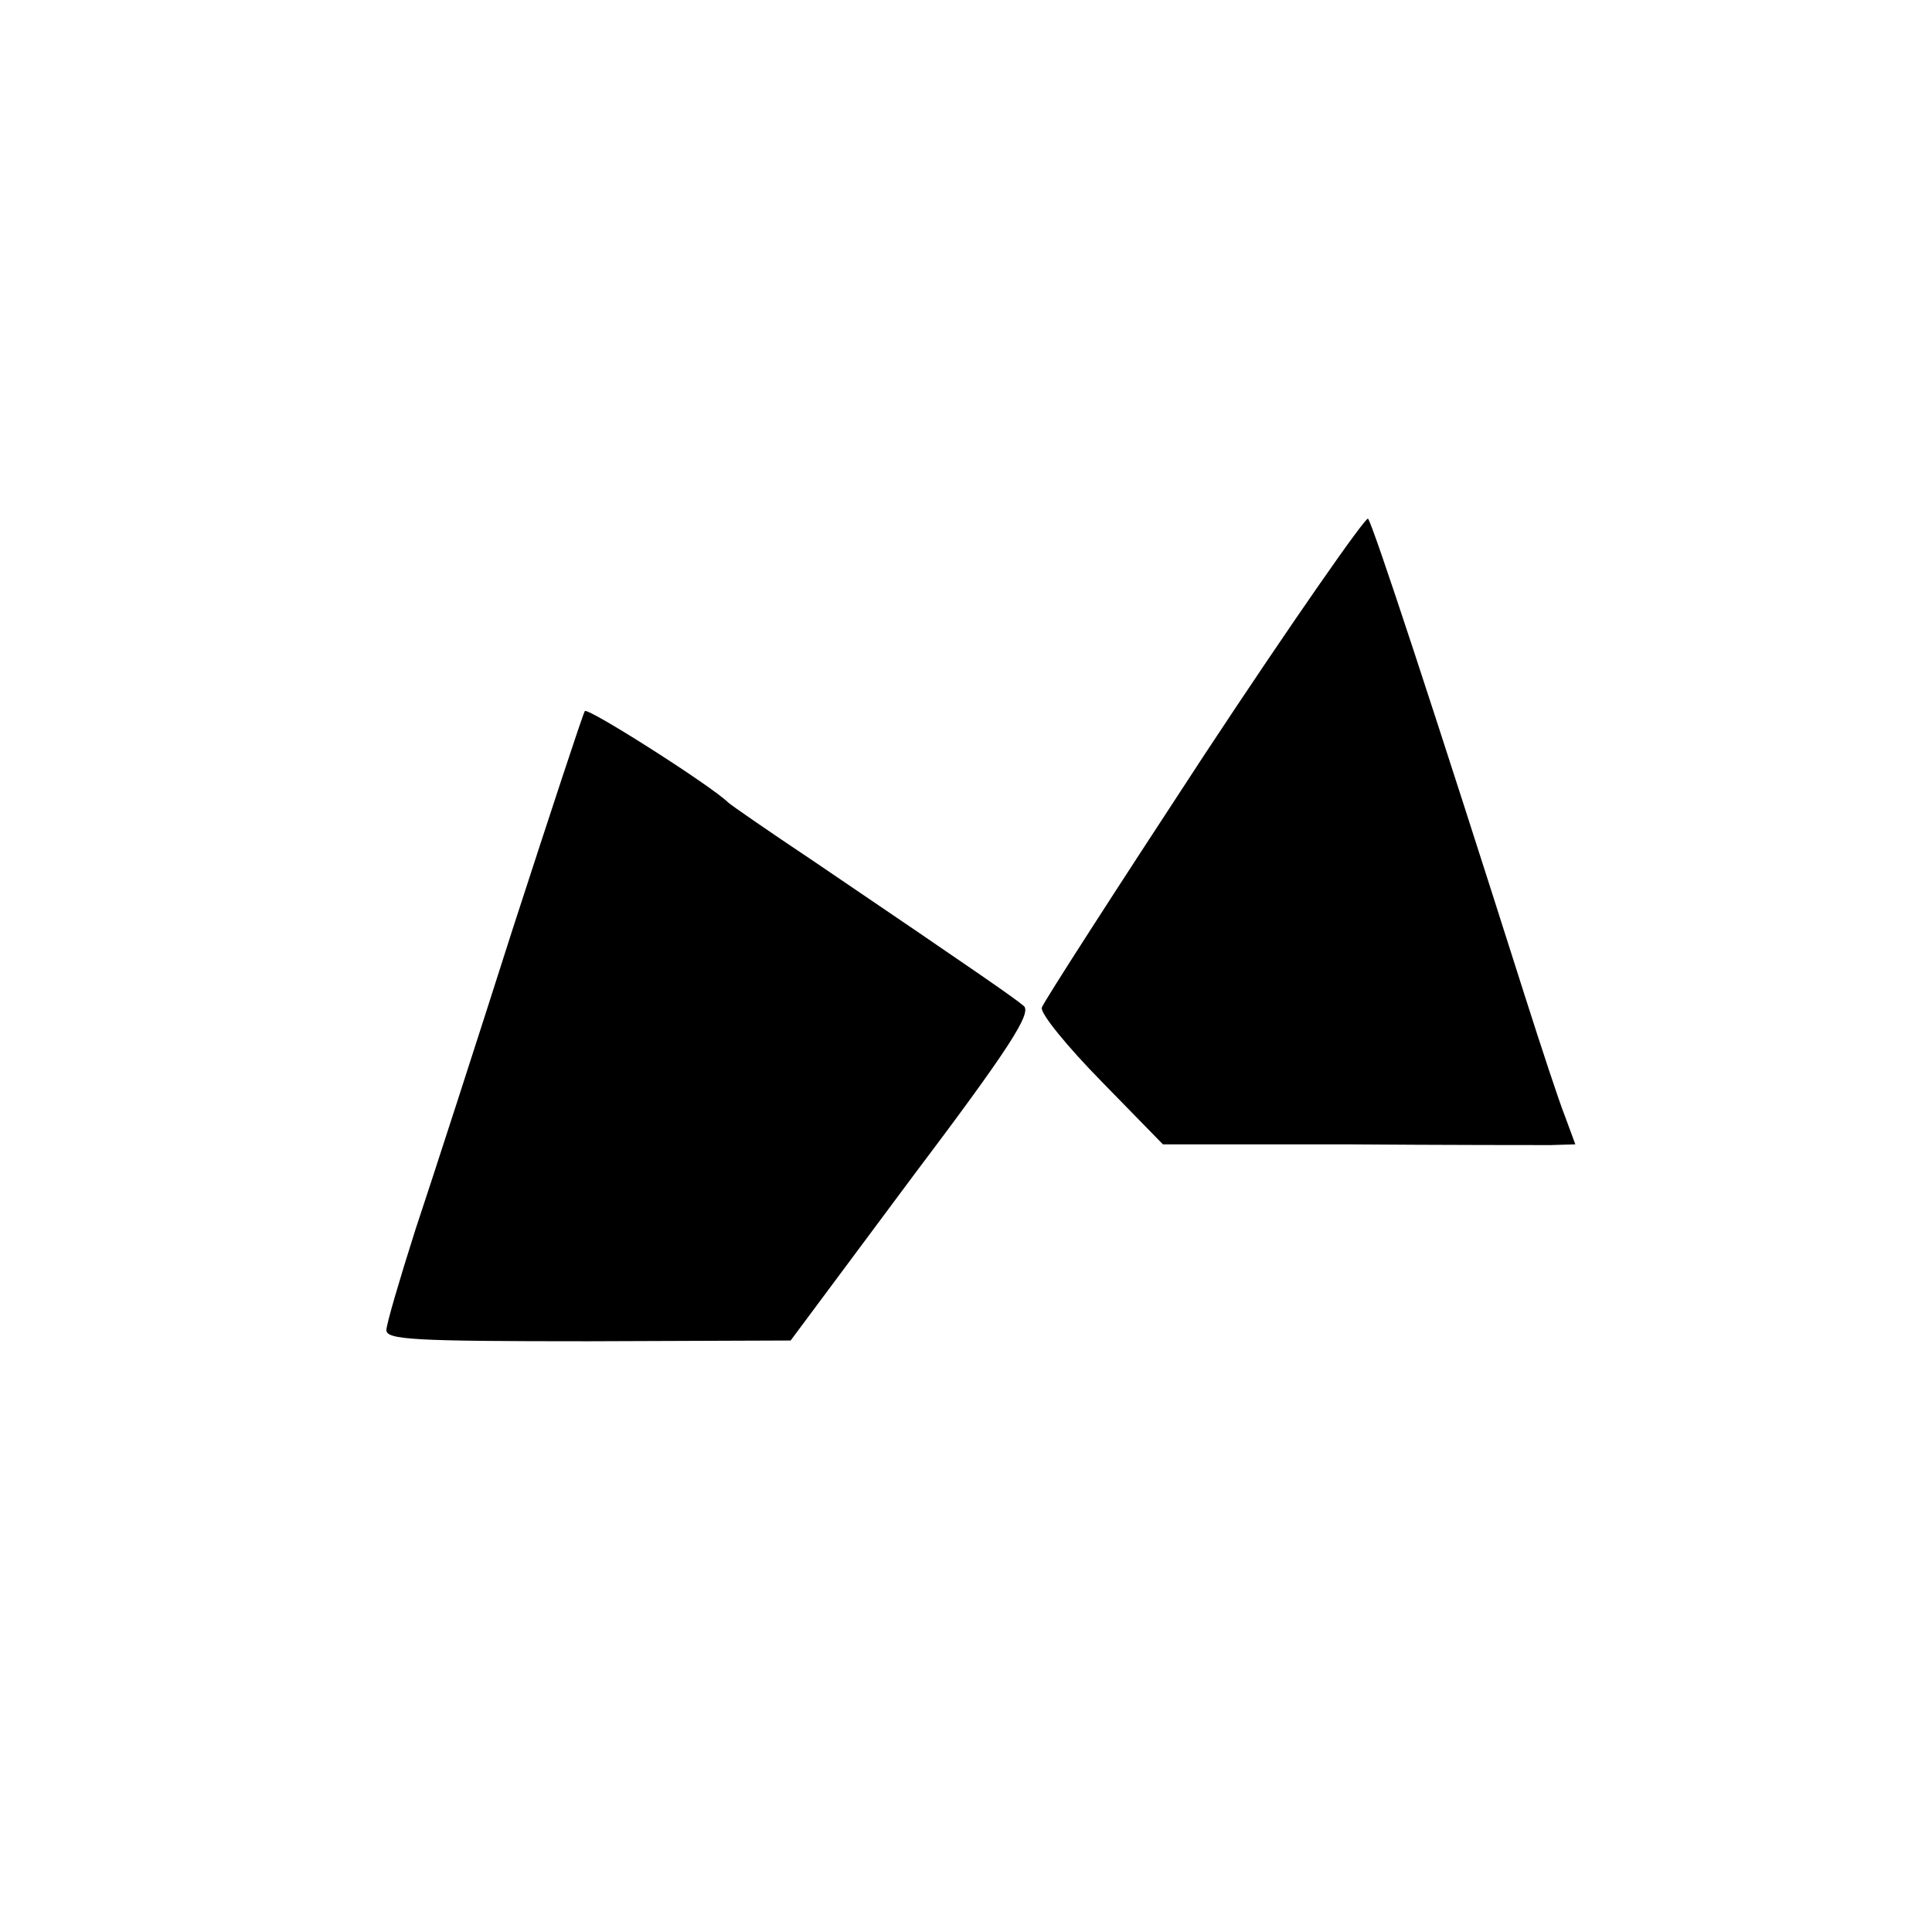
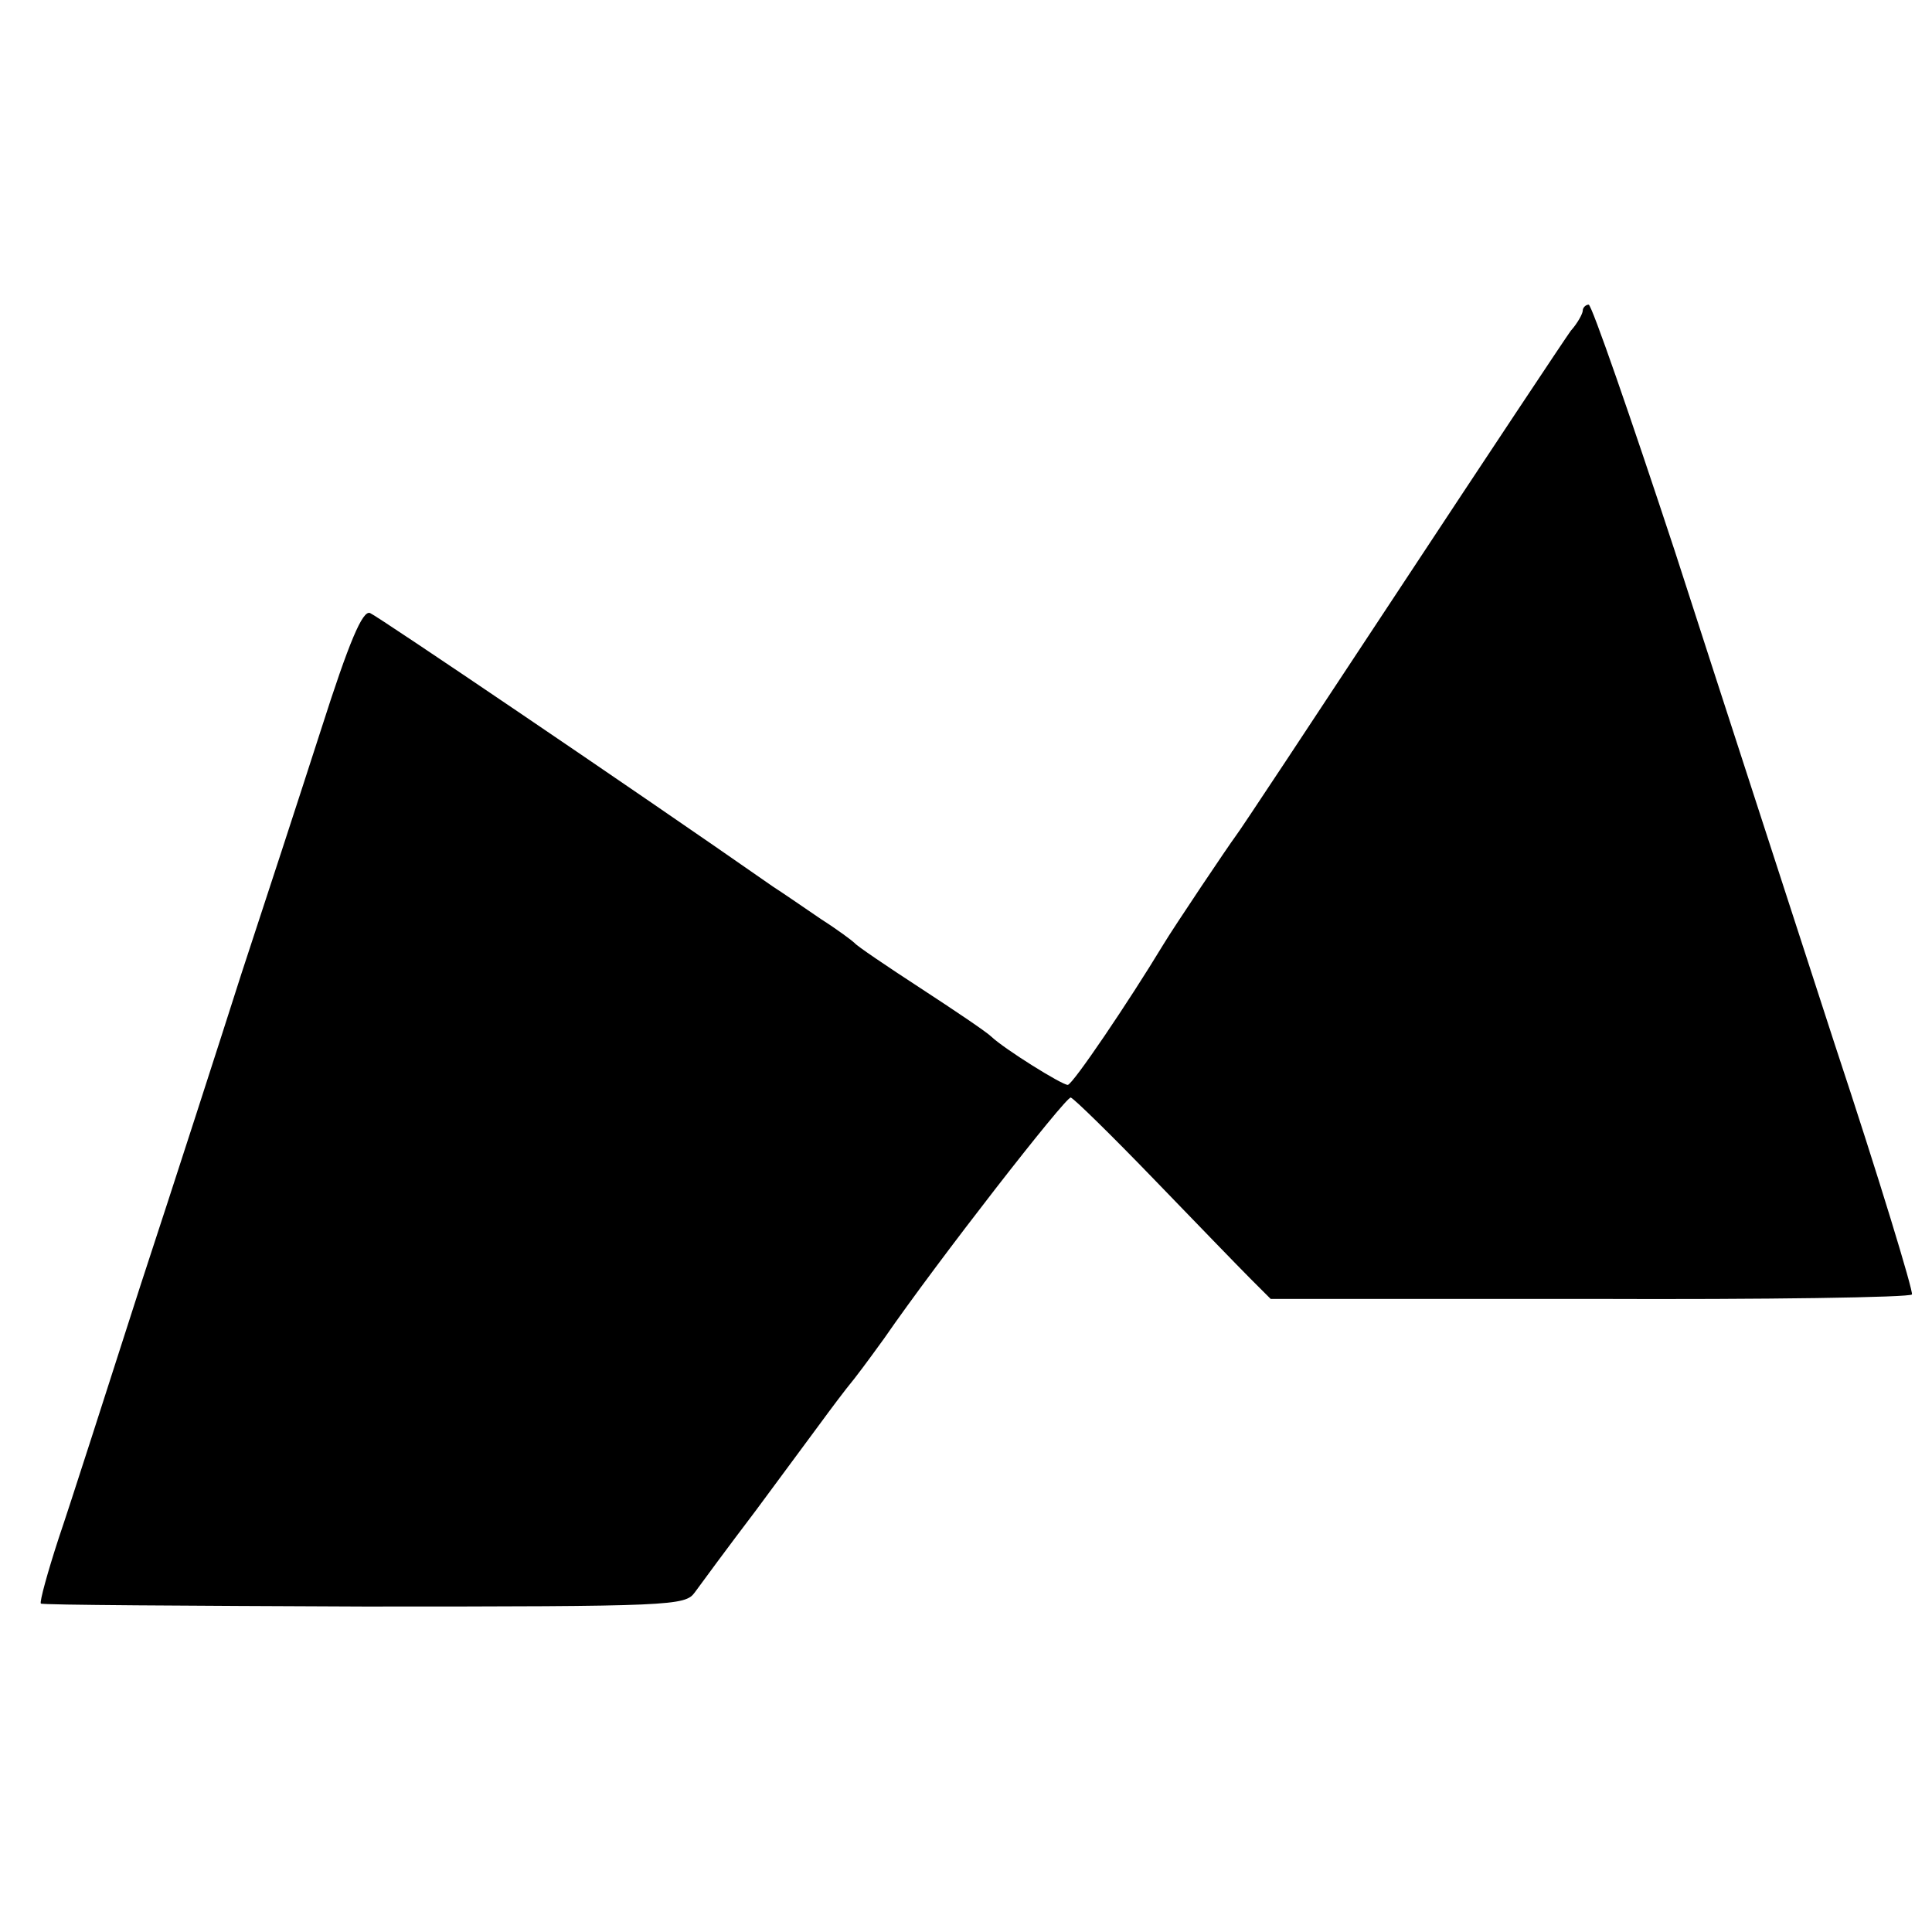
<svg xmlns="http://www.w3.org/2000/svg" version="1.0" width="260pt" height="260pt" viewBox="0 0 260 260" preserveAspectRatio="xMidYMid meet">
  <g transform="translate(0,260) scale(0.1,-0.1)" fill="#000000" stroke="none">
-     <path d="M1620 1583 c-118 -180 -216 -332 -218 -339 -2 -8 34 -52 80 -99 l83 -85 245 0 c135 -1 260 -1 277 -1 l33 1 -14 38 c-8 20 -32 93 -54 162 -122 384 -205 636 -211 642 -3 3 -103 -140 -221 -319z" />
-     <path d="M787 1643 c-3 -5 -46 -136 -97 -293 -50 -157 -109 -339 -131 -405 -21 -66 -39 -127 -39 -135 0 -13 37 -15 272 -15 l272 1 163 219 c132 175 161 221 151 231 -13 11 -53 39 -283 195 -60 40 -112 76 -115 79 -22 22 -190 129 -193 123z" />
+     <path d="M2130 2182 c0 -4 -7 -17 -16 -27 -8 -11 -111 -166 -229 -345 -118 -179 -217 -329 -222 -335 -9 -12 -83 -122 -98 -147 -46 -76 -121 -187 -128 -188 -8 0 -85 48 -103 65 -6 6 -49 35 -95 65 -46 30 -86 57 -89 61 -3 3 -23 18 -45 32 -22 15 -51 35 -65 44 -192 134 -532 364 -542 368 -10 4 -28 -38 -66 -157 -29 -90 -77 -237 -107 -328 -29 -91 -90 -280 -136 -420 -45 -140 -94 -293 -110 -340 -15 -46 -26 -86 -24 -88 1 -2 197 -3 435 -4 415 0 432 1 445 19 8 11 44 60 82 110 37 50 77 104 88 119 11 15 31 42 45 59 14 18 32 43 40 54 71 103 244 325 251 324 5 -2 55 -51 111 -109 57 -59 115 -119 130 -134 l28 -28 430 0 c236 -1 431 2 433 6 2 4 -44 156 -104 337 -59 182 -156 480 -215 663 -60 182 -112 332 -116 332 -4 0 -8 -4 -8 -8z" />
  </g>
</svg>
